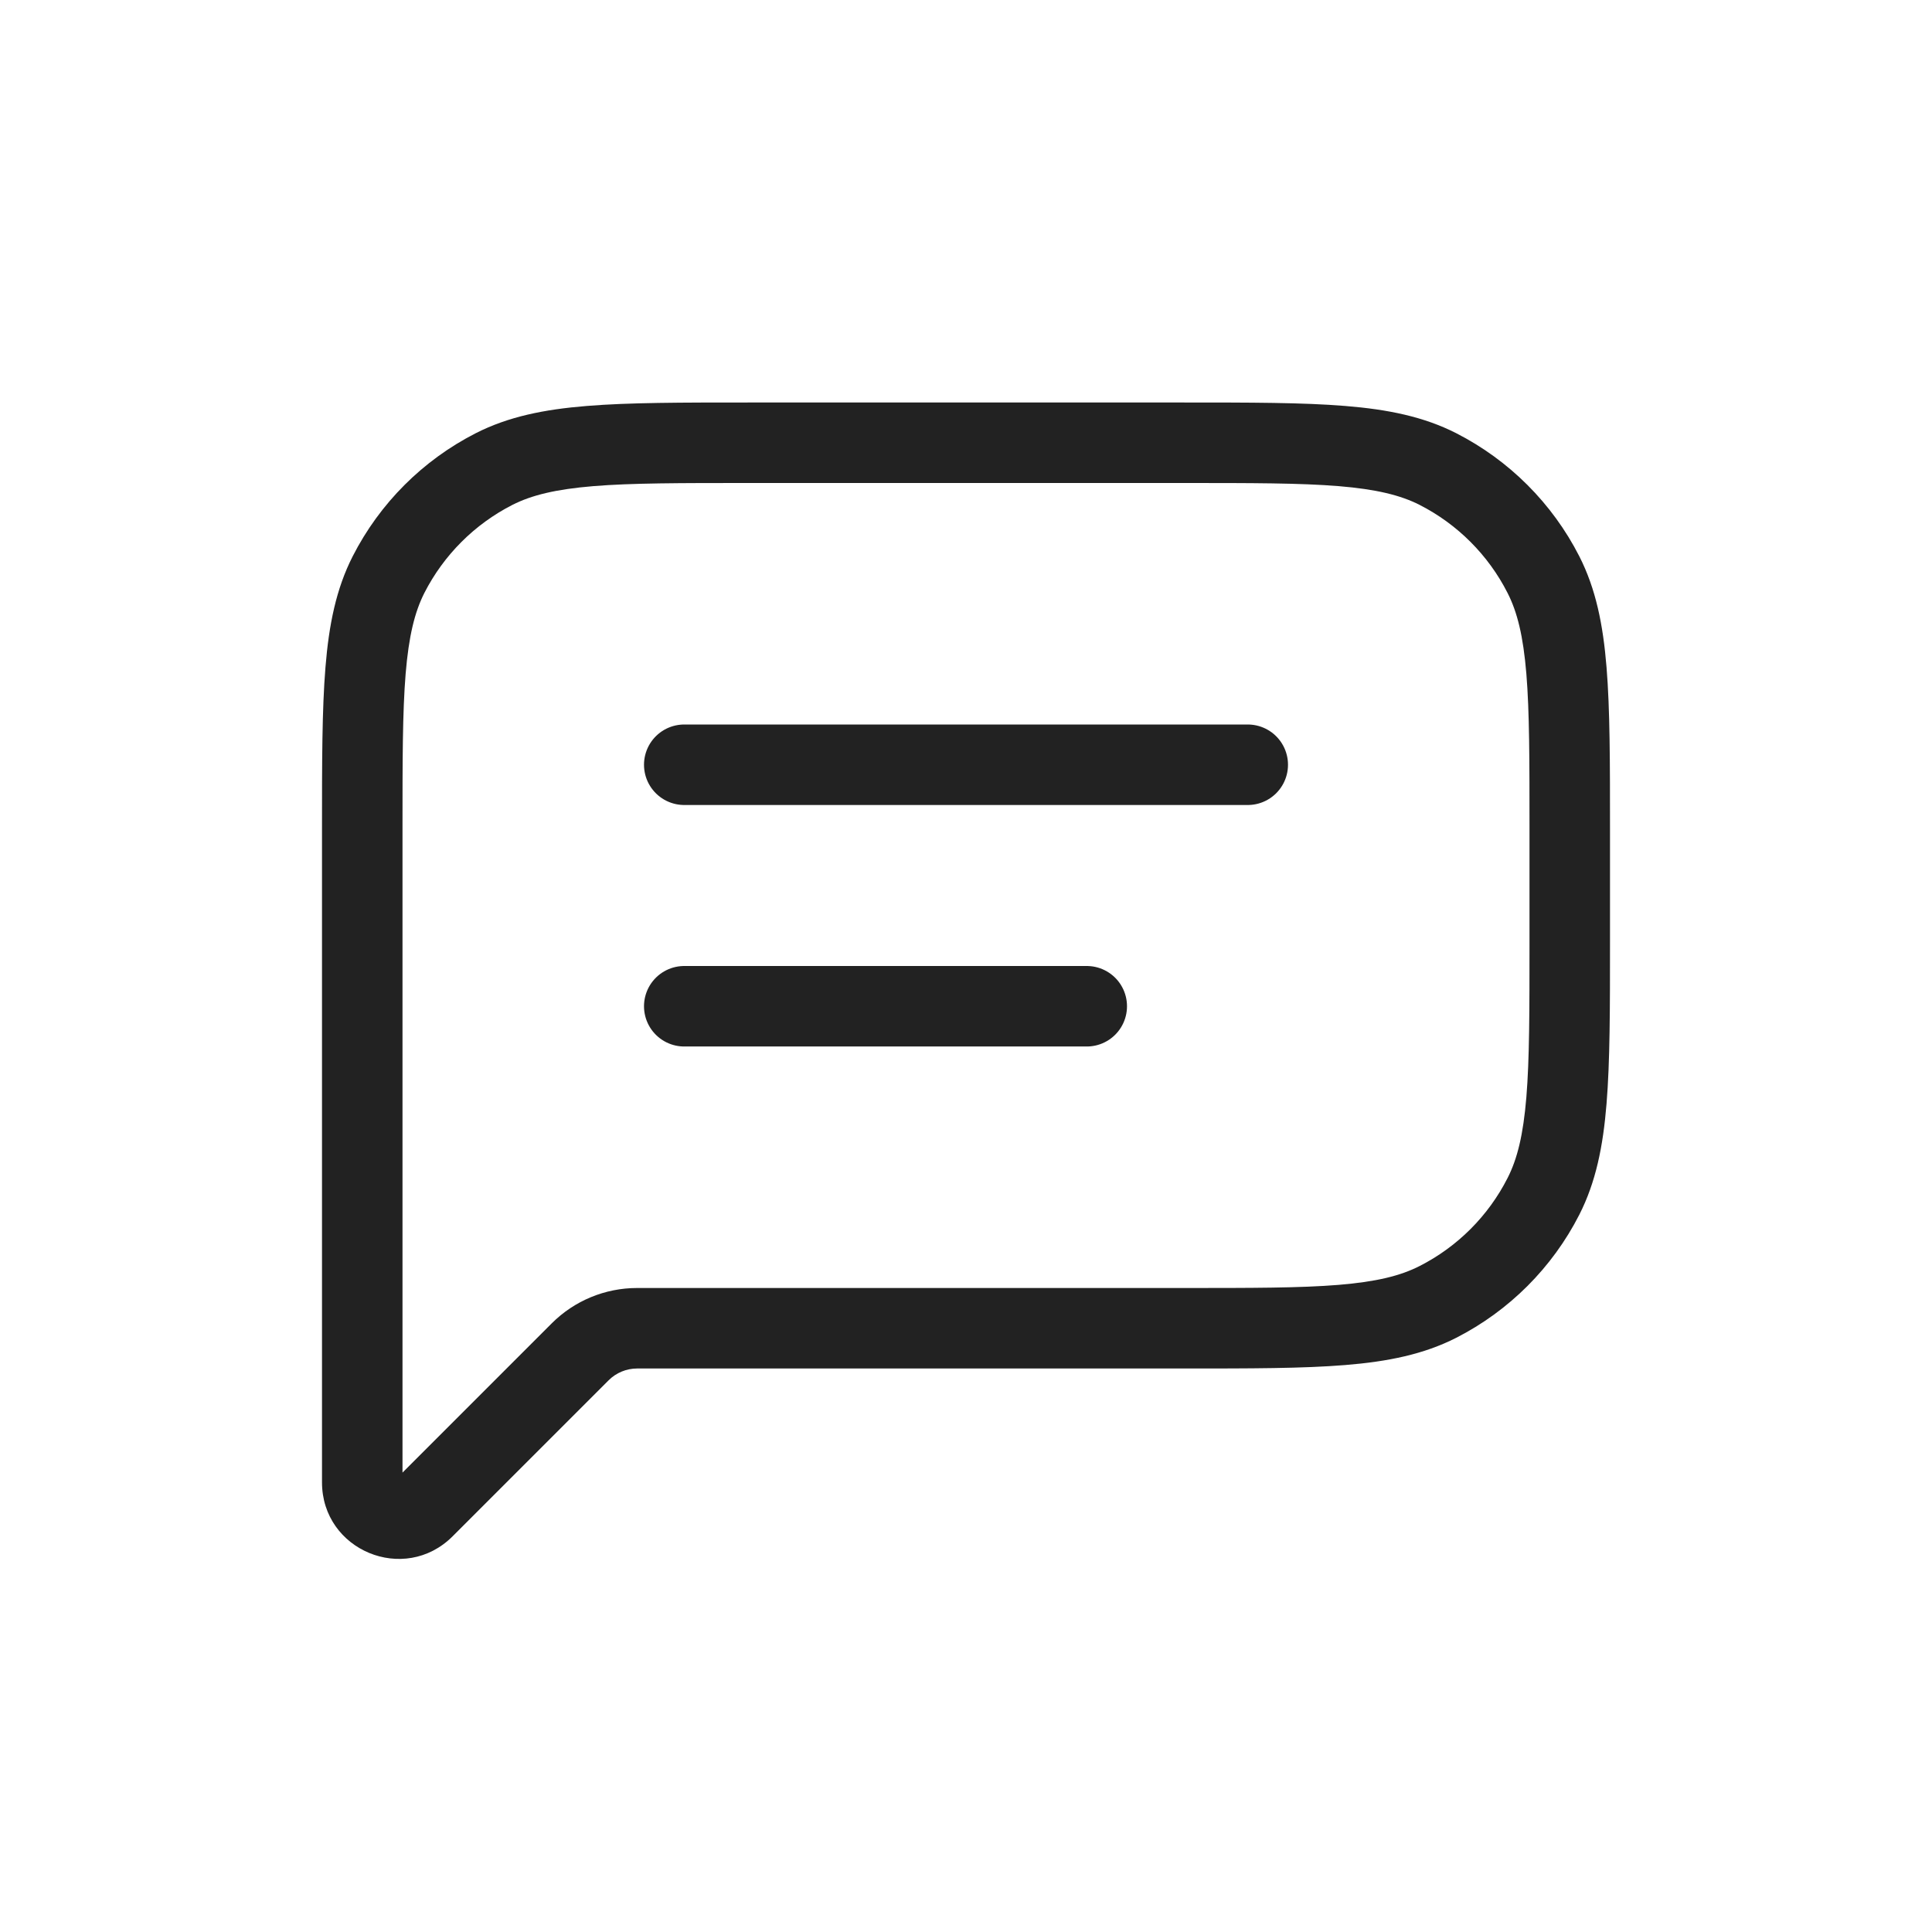
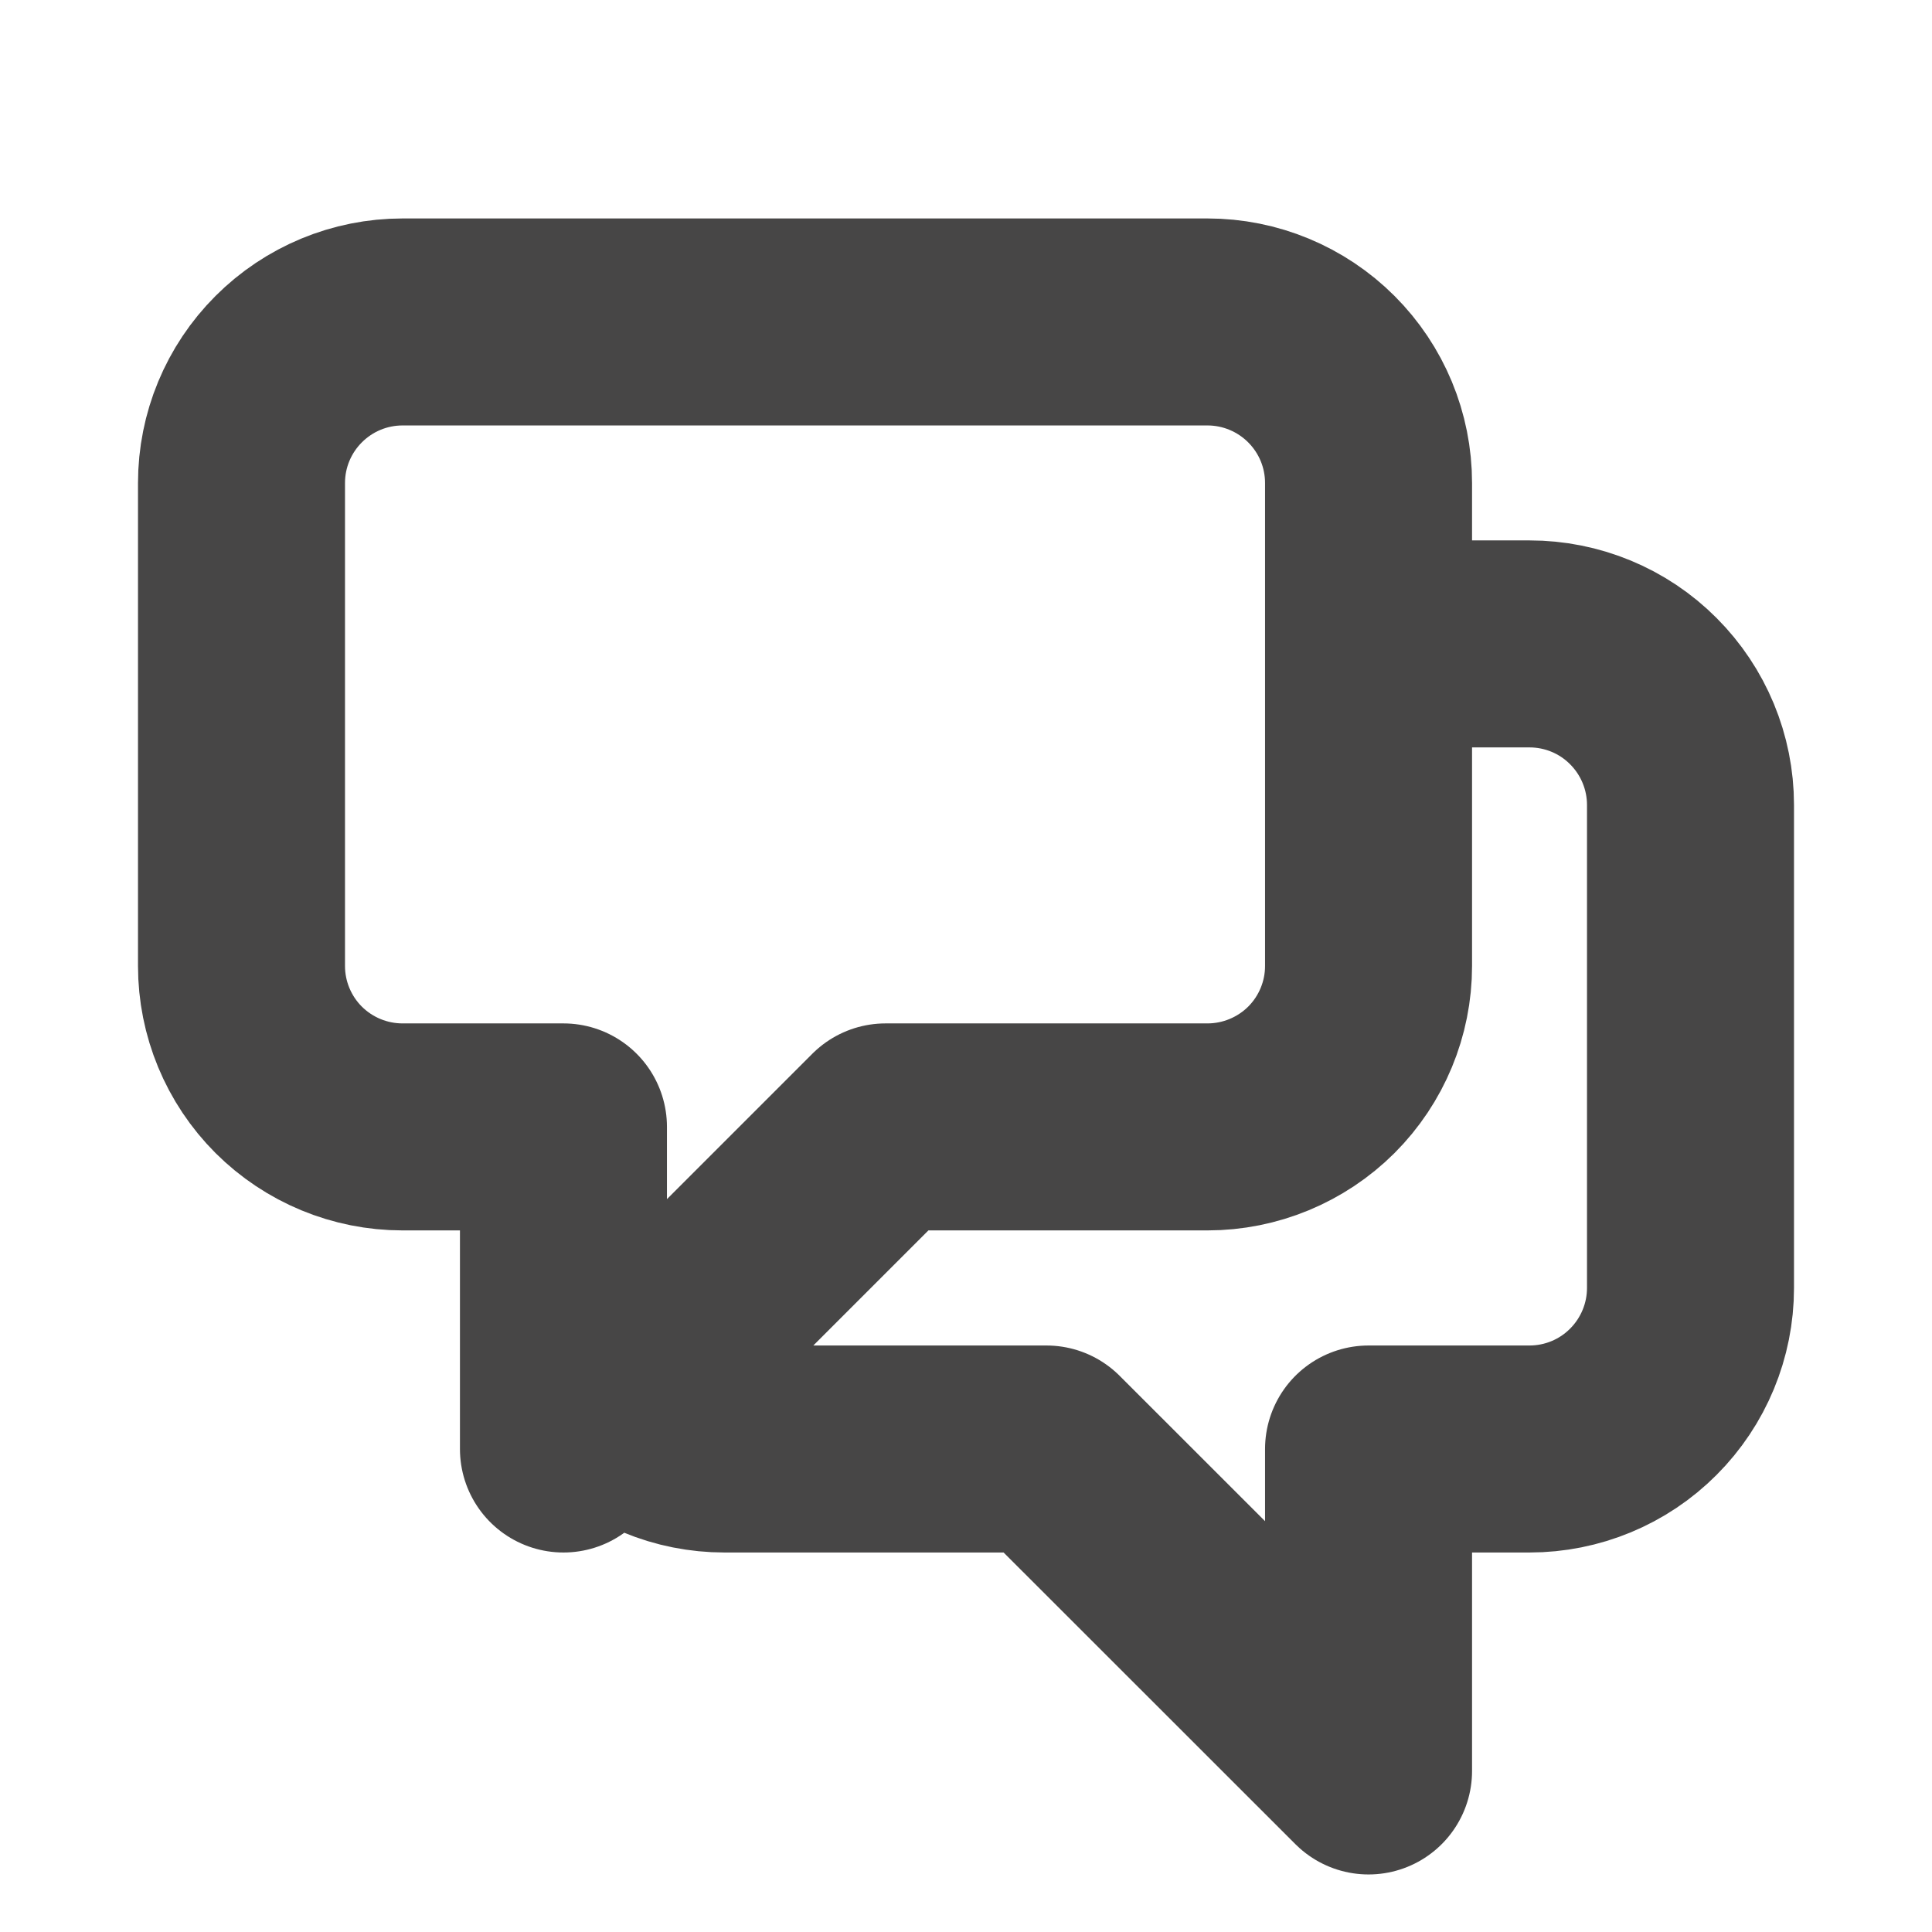
- <svg xmlns="http://www.w3.org/2000/svg" width="20" height="20" viewBox="0 0 24 24" fill="none">
-   <path d="M4.827 7.138L5.272 7.365L4.827 7.138ZM5.268 18.732L5.622 19.085H5.622L5.268 18.732ZM17.862 16.173L17.635 15.727L17.862 16.173ZM19.173 14.862L18.727 14.635L19.173 14.862ZM19.173 7.138L18.727 7.365V7.365L19.173 7.138ZM17.862 5.827L18.089 5.381V5.381L17.862 5.827ZM6.138 5.827L6.365 6.272L6.138 5.827ZM7.207 16.793L7.561 17.146L7.207 16.793ZM5 10.3C5 9.452 5 8.845 5.039 8.37C5.078 7.901 5.151 7.604 5.272 7.365L4.381 6.911C4.176 7.314 4.086 7.758 4.043 8.289C4 8.814 4 9.468 4 10.3H5ZM5 11.5V10.3H4V11.5H5ZM4 11.5V16.5H5V11.5H4ZM4 16.5V18.414H5V16.5H4ZM4 18.414C4 19.26 5.023 19.684 5.622 19.085L4.915 18.378C4.918 18.375 4.928 18.368 4.943 18.365C4.956 18.363 4.964 18.365 4.969 18.367C4.974 18.369 4.982 18.374 4.989 18.384C4.998 18.397 5 18.41 5 18.414H4ZM5.622 19.085L7.561 17.146L6.854 16.439L4.915 18.378L5.622 19.085ZM14.7 16H7.914V17H14.7V16ZM17.635 15.727C17.396 15.849 17.099 15.922 16.63 15.961C16.154 16 15.548 16 14.7 16V17C15.532 17 16.186 17 16.711 16.957C17.242 16.914 17.686 16.824 18.089 16.619L17.635 15.727ZM18.727 14.635C18.488 15.105 18.105 15.488 17.635 15.727L18.089 16.619C18.747 16.283 19.283 15.748 19.619 15.089L18.727 14.635ZM19 11.7C19 12.548 19 13.155 18.961 13.63C18.922 14.099 18.849 14.396 18.727 14.635L19.619 15.089C19.824 14.686 19.914 14.242 19.957 13.711C20 13.186 20 12.532 20 11.7H19ZM19 10.3V11.7H20V10.3H19ZM18.727 7.365C18.849 7.604 18.922 7.901 18.961 8.37C19 8.845 19 9.452 19 10.3H20C20 9.468 20 8.814 19.957 8.289C19.914 7.758 19.824 7.314 19.619 6.911L18.727 7.365ZM17.635 6.272C18.105 6.512 18.488 6.895 18.727 7.365L19.619 6.911C19.283 6.252 18.747 5.717 18.089 5.381L17.635 6.272ZM14.7 6C15.548 6 16.154 6 16.63 6.039C17.099 6.078 17.396 6.151 17.635 6.272L18.089 5.381C17.686 5.176 17.242 5.086 16.711 5.043C16.186 5 15.532 5 14.7 5V6ZM9.3 6H14.7V5H9.3V6ZM6.365 6.272C6.604 6.151 6.901 6.078 7.37 6.039C7.845 6 8.452 6 9.3 6V5C8.468 5 7.814 5 7.289 5.043C6.758 5.086 6.314 5.176 5.911 5.381L6.365 6.272ZM5.272 7.365C5.512 6.895 5.895 6.512 6.365 6.272L5.911 5.381C5.252 5.717 4.717 6.252 4.381 6.911L5.272 7.365ZM7.561 17.146C7.654 17.053 7.782 17 7.914 17V16C7.516 16 7.135 16.158 6.854 16.439L7.561 17.146Z" fill="#222222" />
-   <path d="M8.5 9.5L15.5 9.5" stroke="#222222" stroke-linecap="round" stroke-linejoin="round" />
-   <path d="M8.5 12.5L13.5 12.5" stroke="#222222" stroke-linecap="round" stroke-linejoin="round" />
+ <svg xmlns="http://www.w3.org/2000/svg" width="14" height="14" viewBox="0 0 14 14" fill="none">
+   <path d="M9.917 4.666H11.083C11.393 4.666 11.69 4.789 11.908 5.008C12.127 5.227 12.25 5.524 12.25 5.833V9.333C12.25 9.642 12.127 9.939 11.908 10.158C11.69 10.377 11.393 10.5 11.083 10.5H9.917V12.833L7.583 10.5H5.25C5.097 10.5 4.945 10.47 4.803 10.411C4.662 10.352 4.533 10.266 4.425 10.158M4.425 10.158L6.417 8.166H8.75C9.059 8.166 9.356 8.043 9.575 7.825C9.794 7.606 9.917 7.309 9.917 7V3.5C9.917 3.19 9.794 2.894 9.575 2.675C9.356 2.456 9.059 2.333 8.75 2.333H2.917C2.607 2.333 2.311 2.456 2.092 2.675C1.873 2.894 1.75 3.19 1.75 3.5V7C1.75 7.309 1.873 7.606 2.092 7.825C2.311 8.043 2.607 8.166 2.917 8.166H4.083V10.5L4.425 10.158Z" stroke="#474646" stroke-linecap="round" stroke-linejoin="round" stroke-width="1.5" />
</svg>
